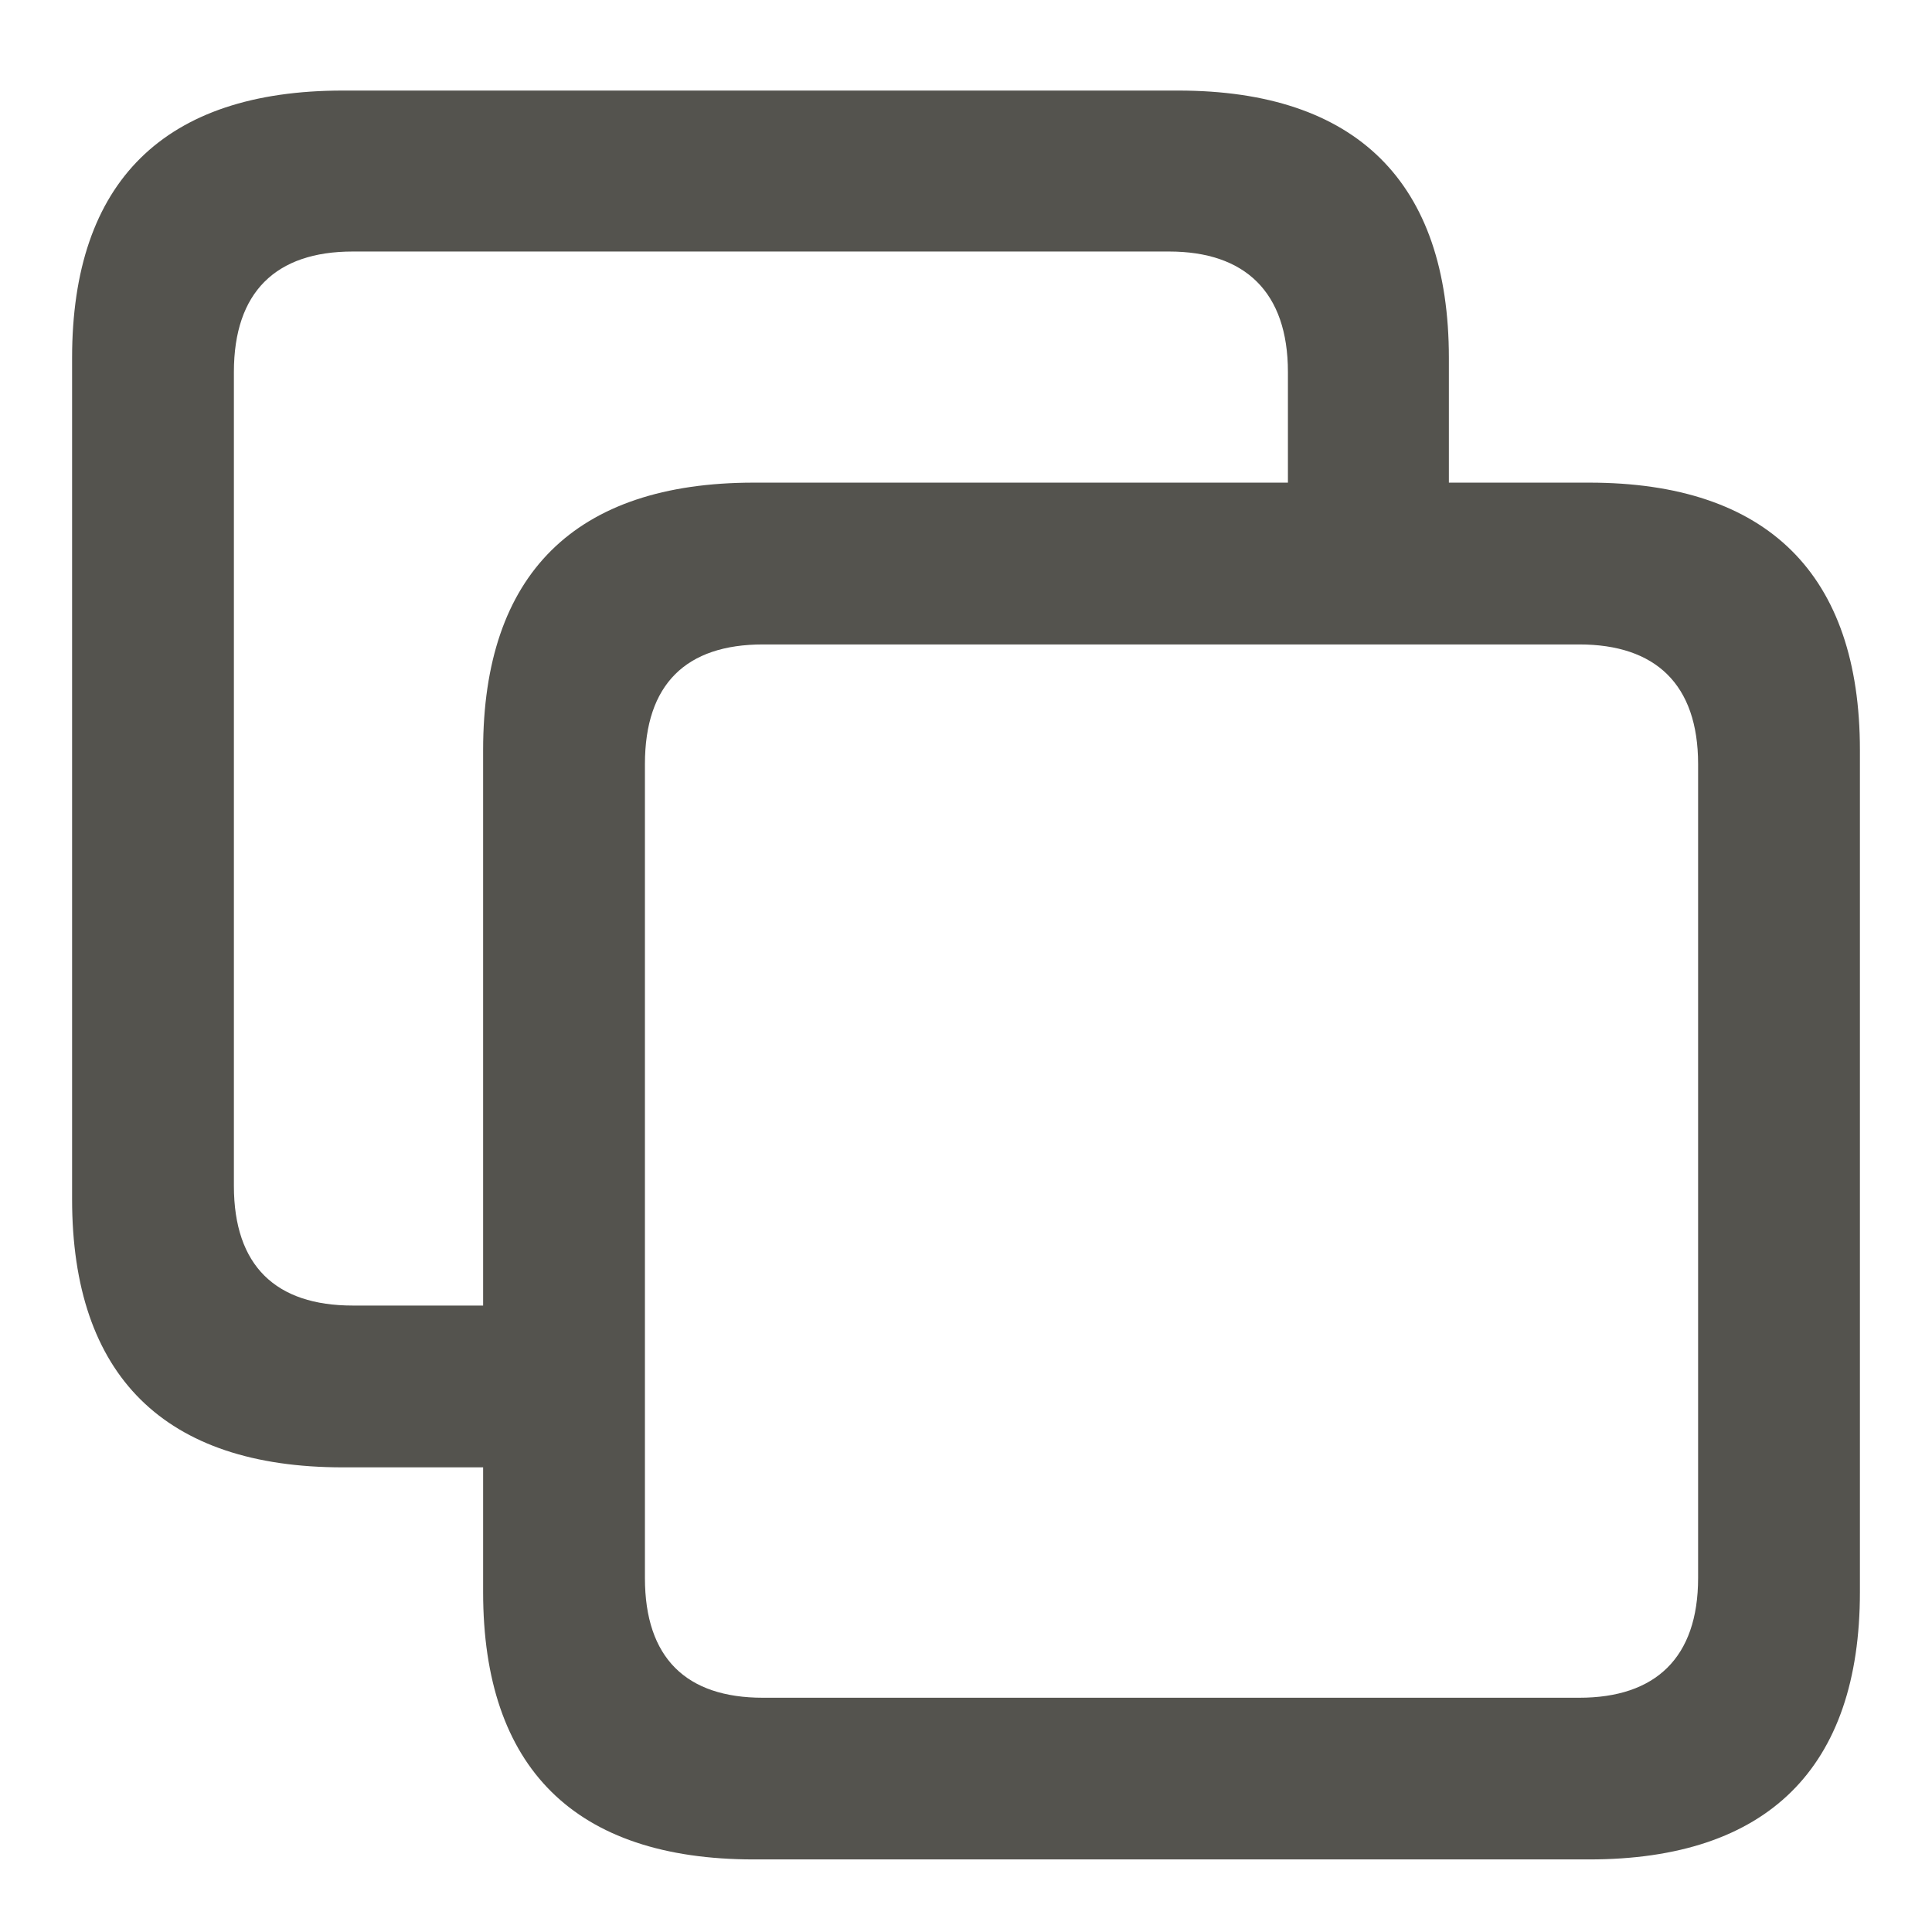
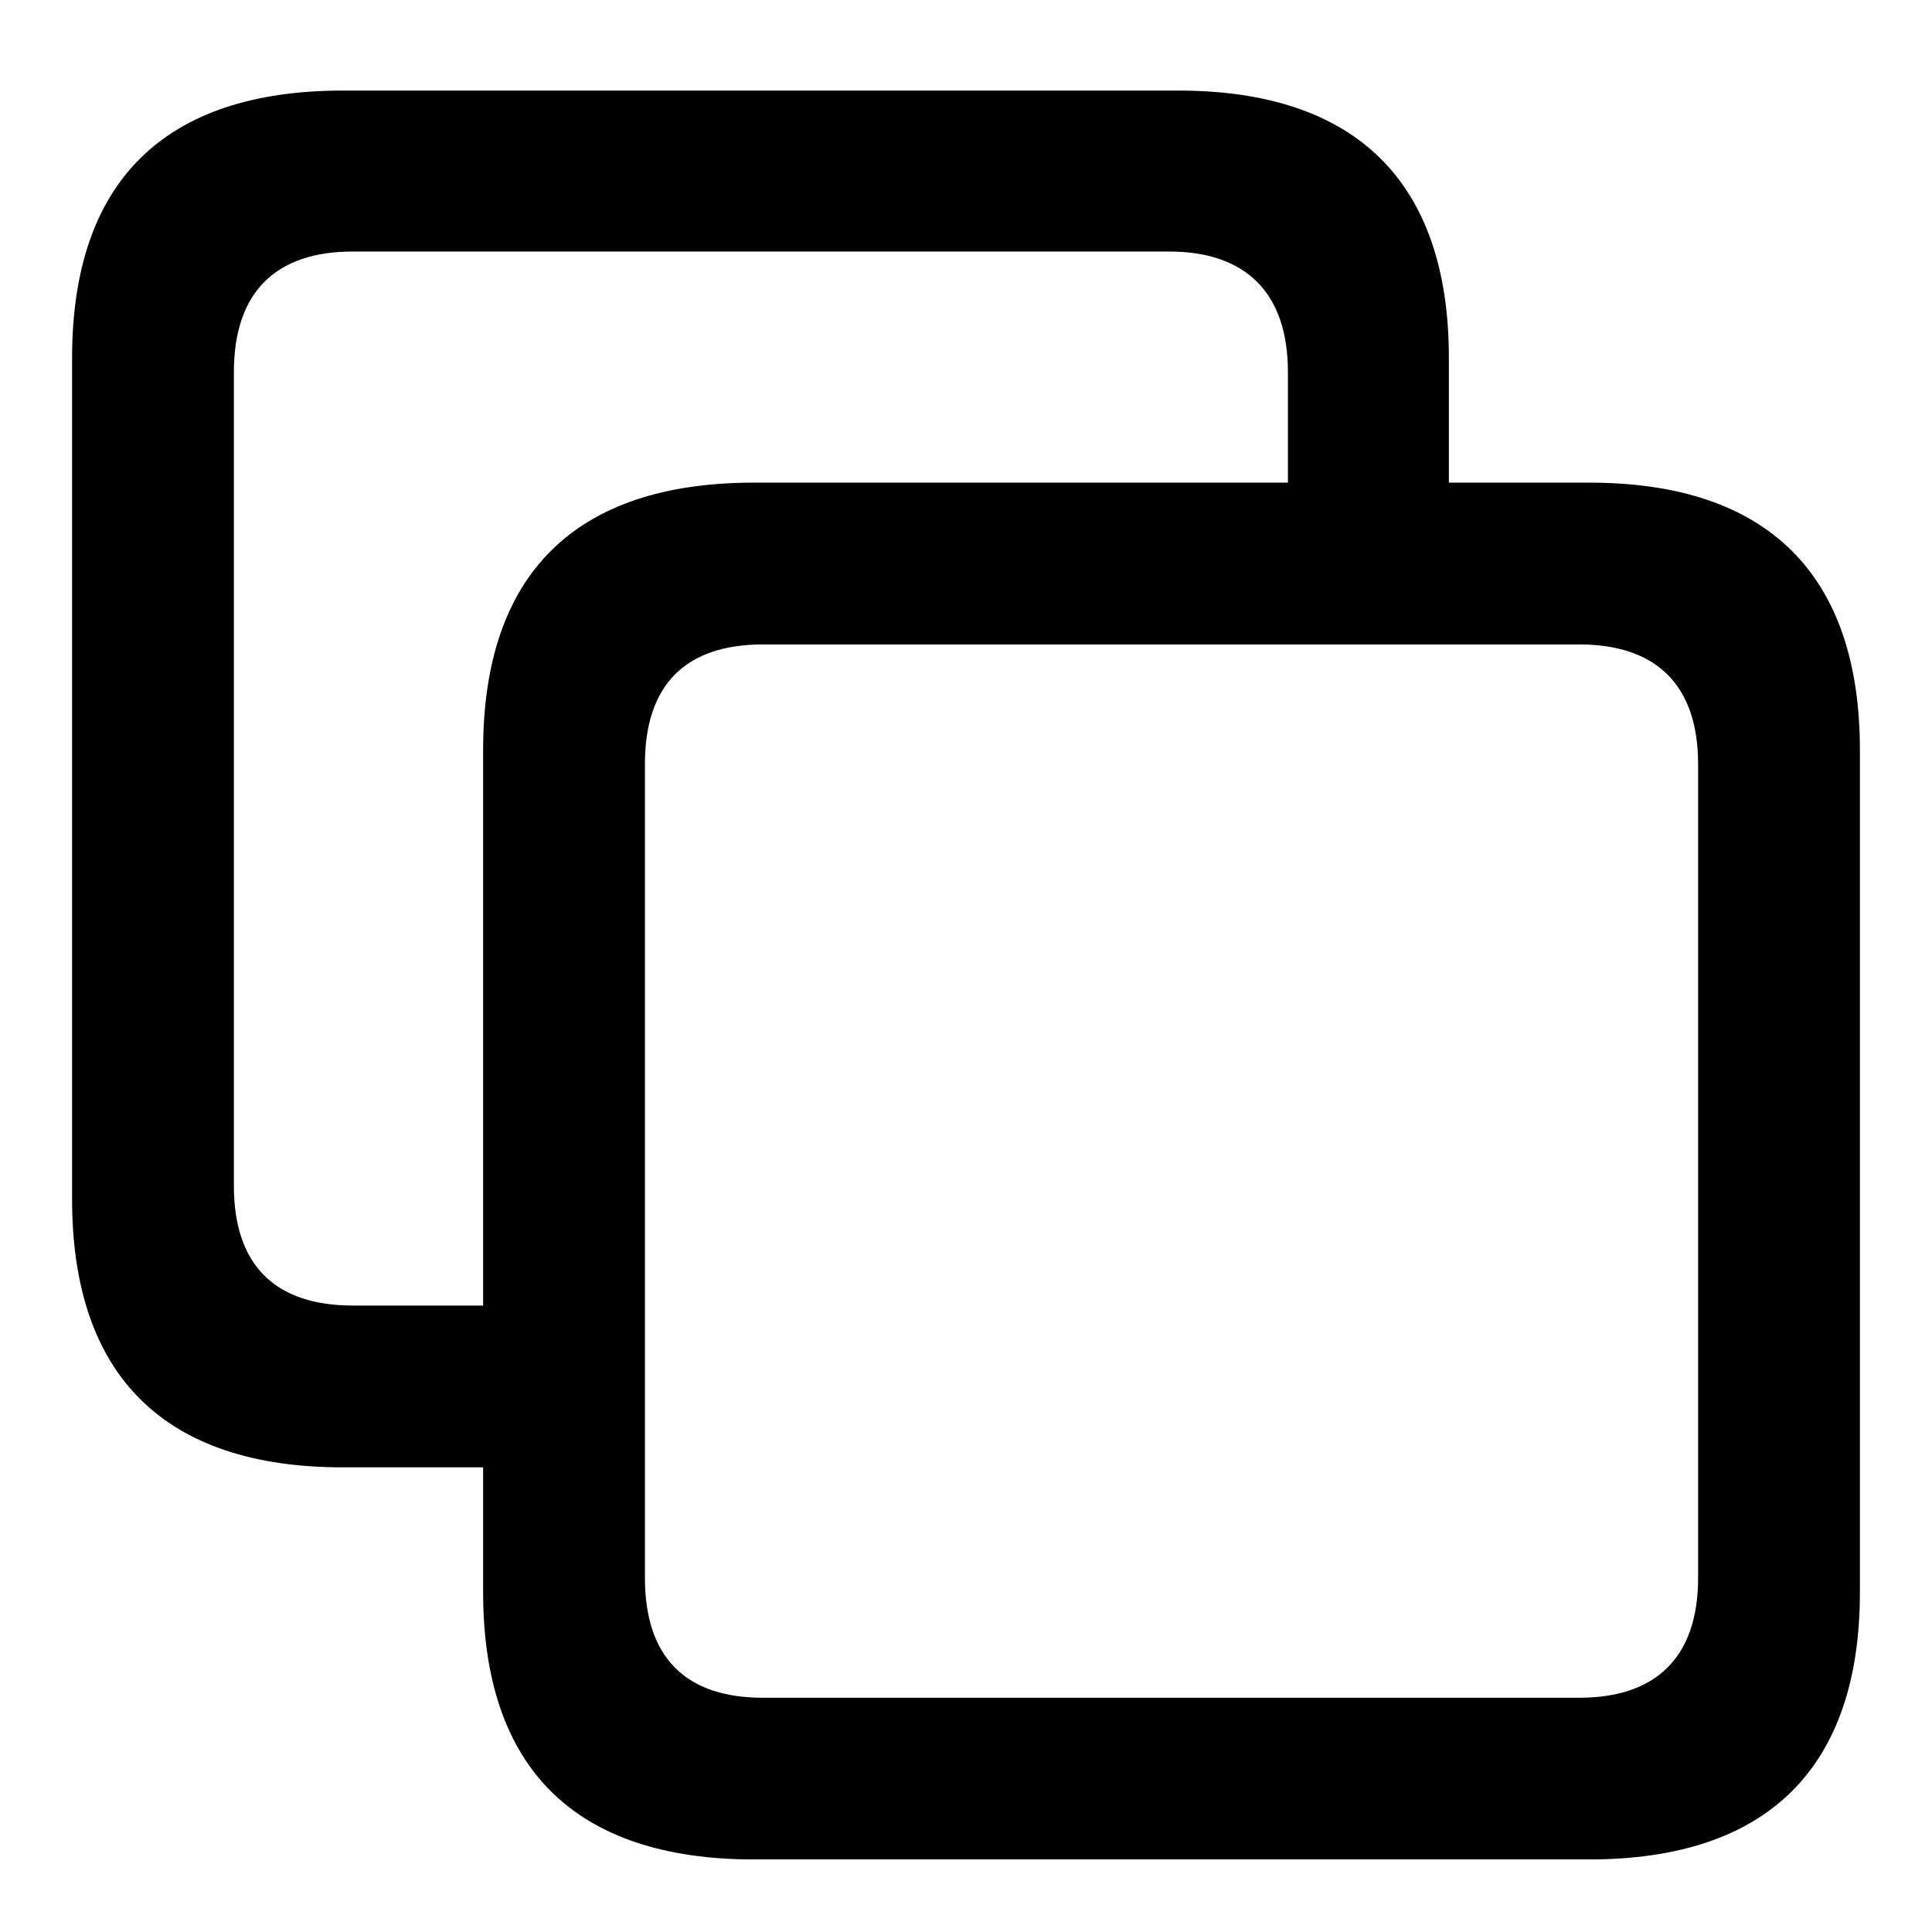
- <svg viewBox="0 0 16 16" class="duplicate" style="width: 16px; height: 16px; display: block; fill: rgba(55, 53, 47, 0.85); flex-shrink: 0; backface-visibility: hidden;">
+ <svg viewBox="0 0 16 16" class="duplicate" style="width: 16px; height: 16px; display: block; fill: currentColor; flex-shrink: 0; backface-visibility: hidden;">
  <path d="M2.839 12.152H4.001V13.185C4.001 14.641 4.76 15.399 6.243 15.399H13.161C14.638 15.399 15.403 14.641 15.403 13.185V6.212C15.403 4.756 14.638 3.997 13.161 3.997H11.999V2.965C11.999 1.509 11.233 0.75 9.757 0.75H2.839C1.362 0.75 0.597 1.502 0.597 2.965V9.931C0.597 11.394 1.362 12.152 2.839 12.152ZM2.921 10.812C2.285 10.812 1.937 10.484 1.937 9.821V3.081C1.937 2.418 2.285 2.083 2.921 2.083H9.682C10.31 2.083 10.666 2.418 10.666 3.081V3.997H6.243C4.76 3.997 4.001 4.756 4.001 6.212V10.812H2.921ZM6.318 14.06C5.683 14.06 5.341 13.731 5.341 13.068V6.328C5.341 5.665 5.683 5.337 6.318 5.337H13.079C13.708 5.337 14.063 5.665 14.063 6.328V13.068C14.063 13.731 13.708 14.06 13.079 14.06H6.318Z" />
</svg>
